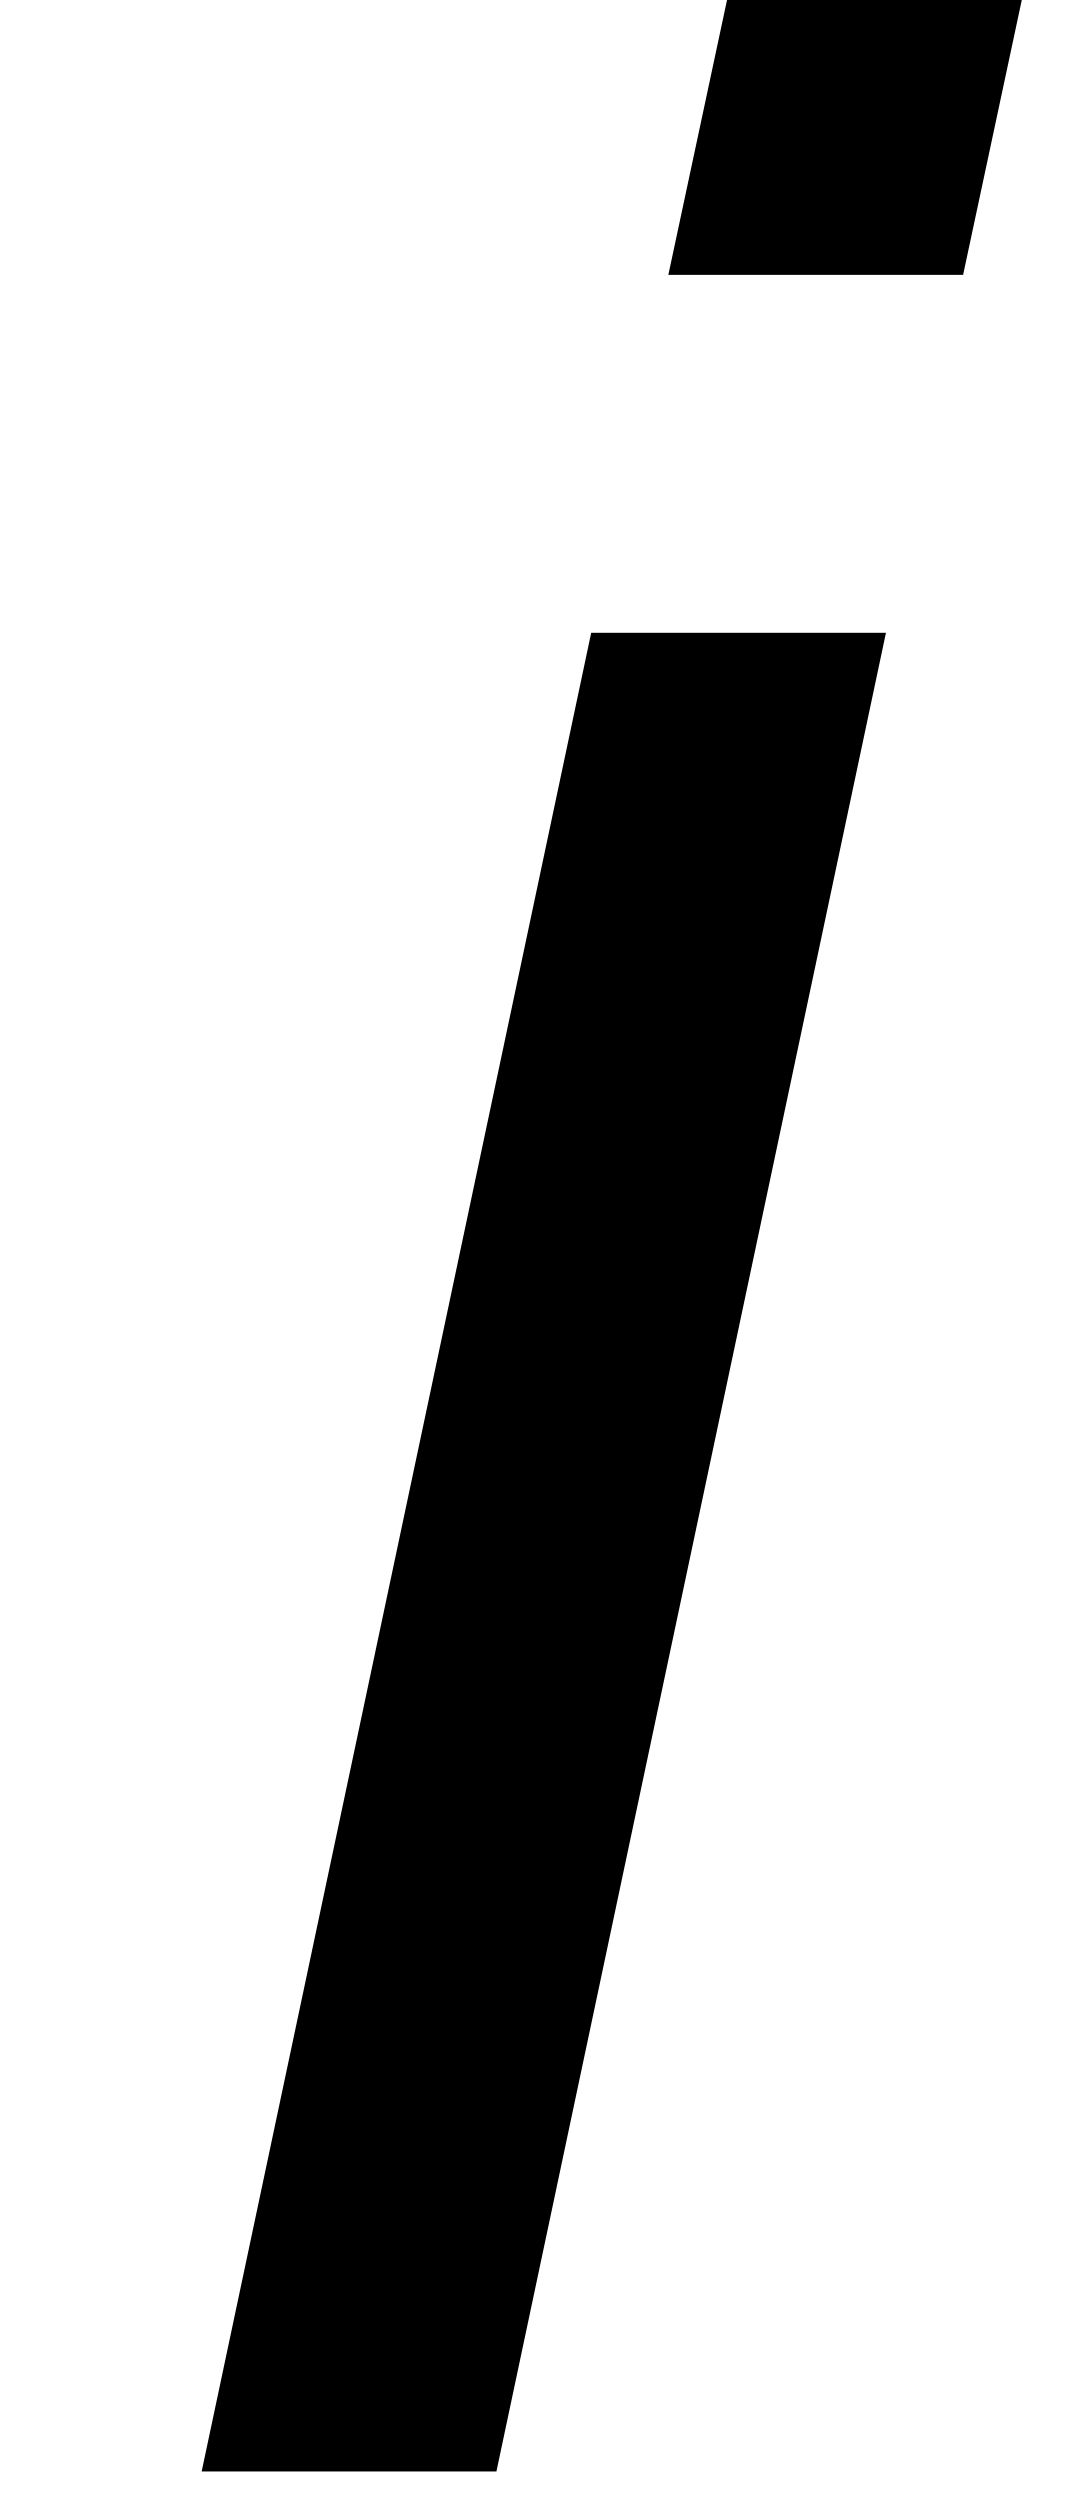
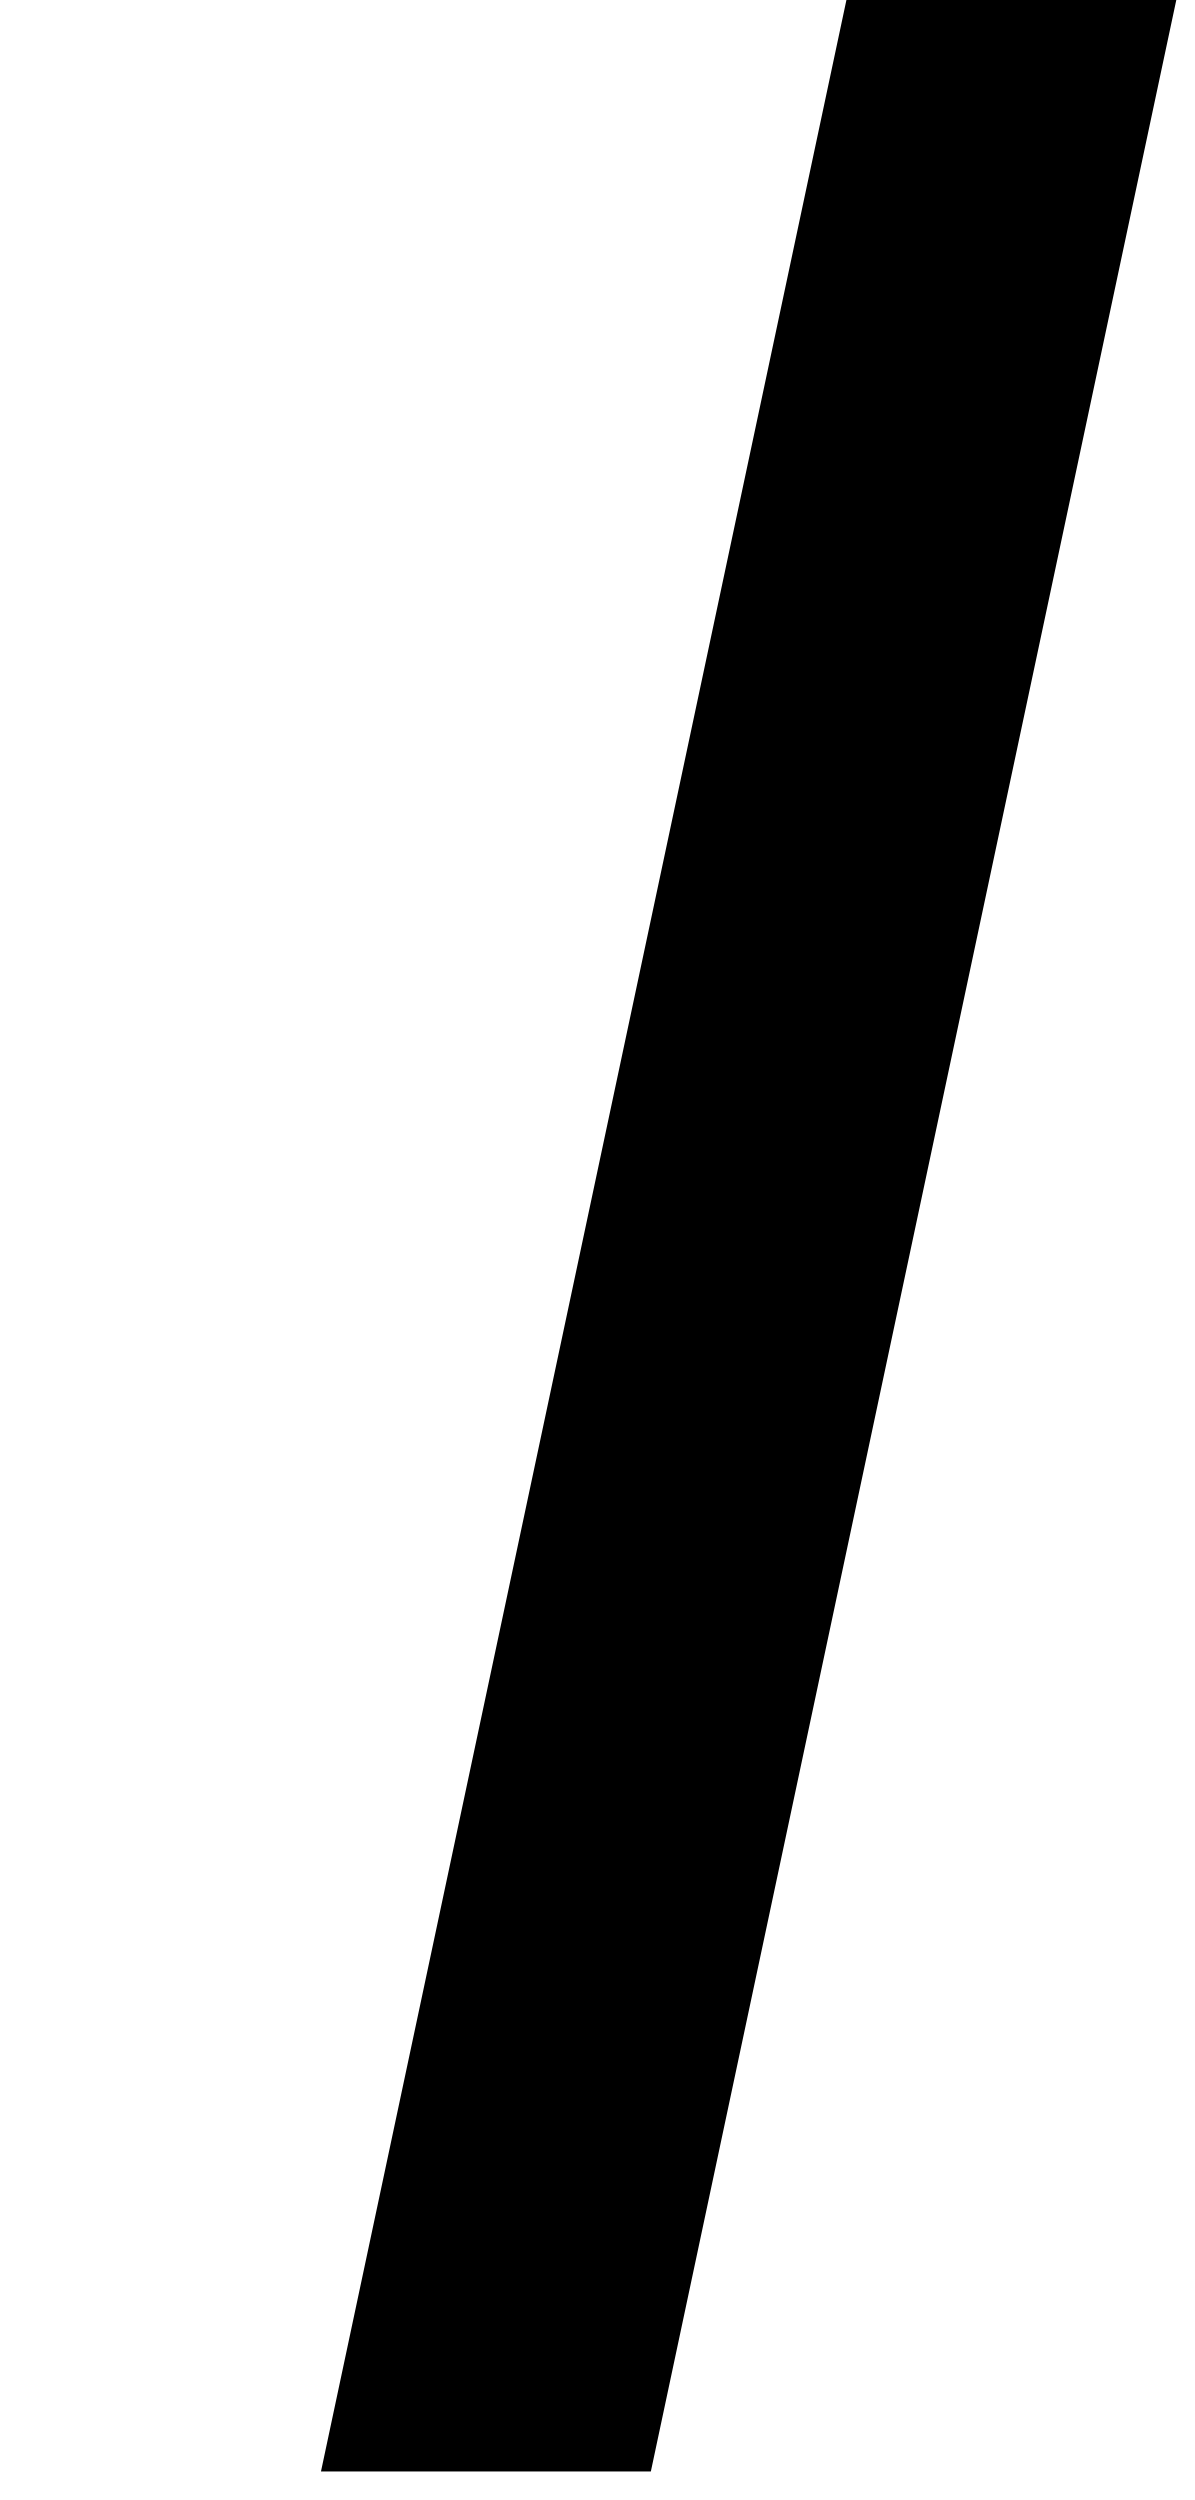
- <svg xmlns="http://www.w3.org/2000/svg" xmlns:xlink="http://www.w3.org/1999/xlink" height="19.956pt" version="1.1" viewBox="0 0 8.613 19.956" width="8.613pt">
+ <svg xmlns="http://www.w3.org/2000/svg" xmlns:xlink="http://www.w3.org/1999/xlink" height="19.956pt" version="1.1" viewBox="0 0 9.537 19.956" width="9.537pt">
  <defs>
-     <path d="M6.494 -13.037H4.404L1.642 0H3.732L6.494 -13.037ZM7.588 -18.137H5.498L4.951 -15.575H7.041L7.588 -18.137Z" id="g1-105" />
+     <path d="M8.683 -18.137H6.344L2.488 0H4.827L8.683 -18.137Z" id="g1-73" />
  </defs>
  <g id="page1" transform="matrix(1.12578 0 0 1.12578 -63.986 -61.3011)">
-     <use x="56.625" xlink:href="#g1-105" y="71.976" />
+     <use x="56.625" xlink:href="#g1-73" y="71.976" />
  </g>
</svg>
